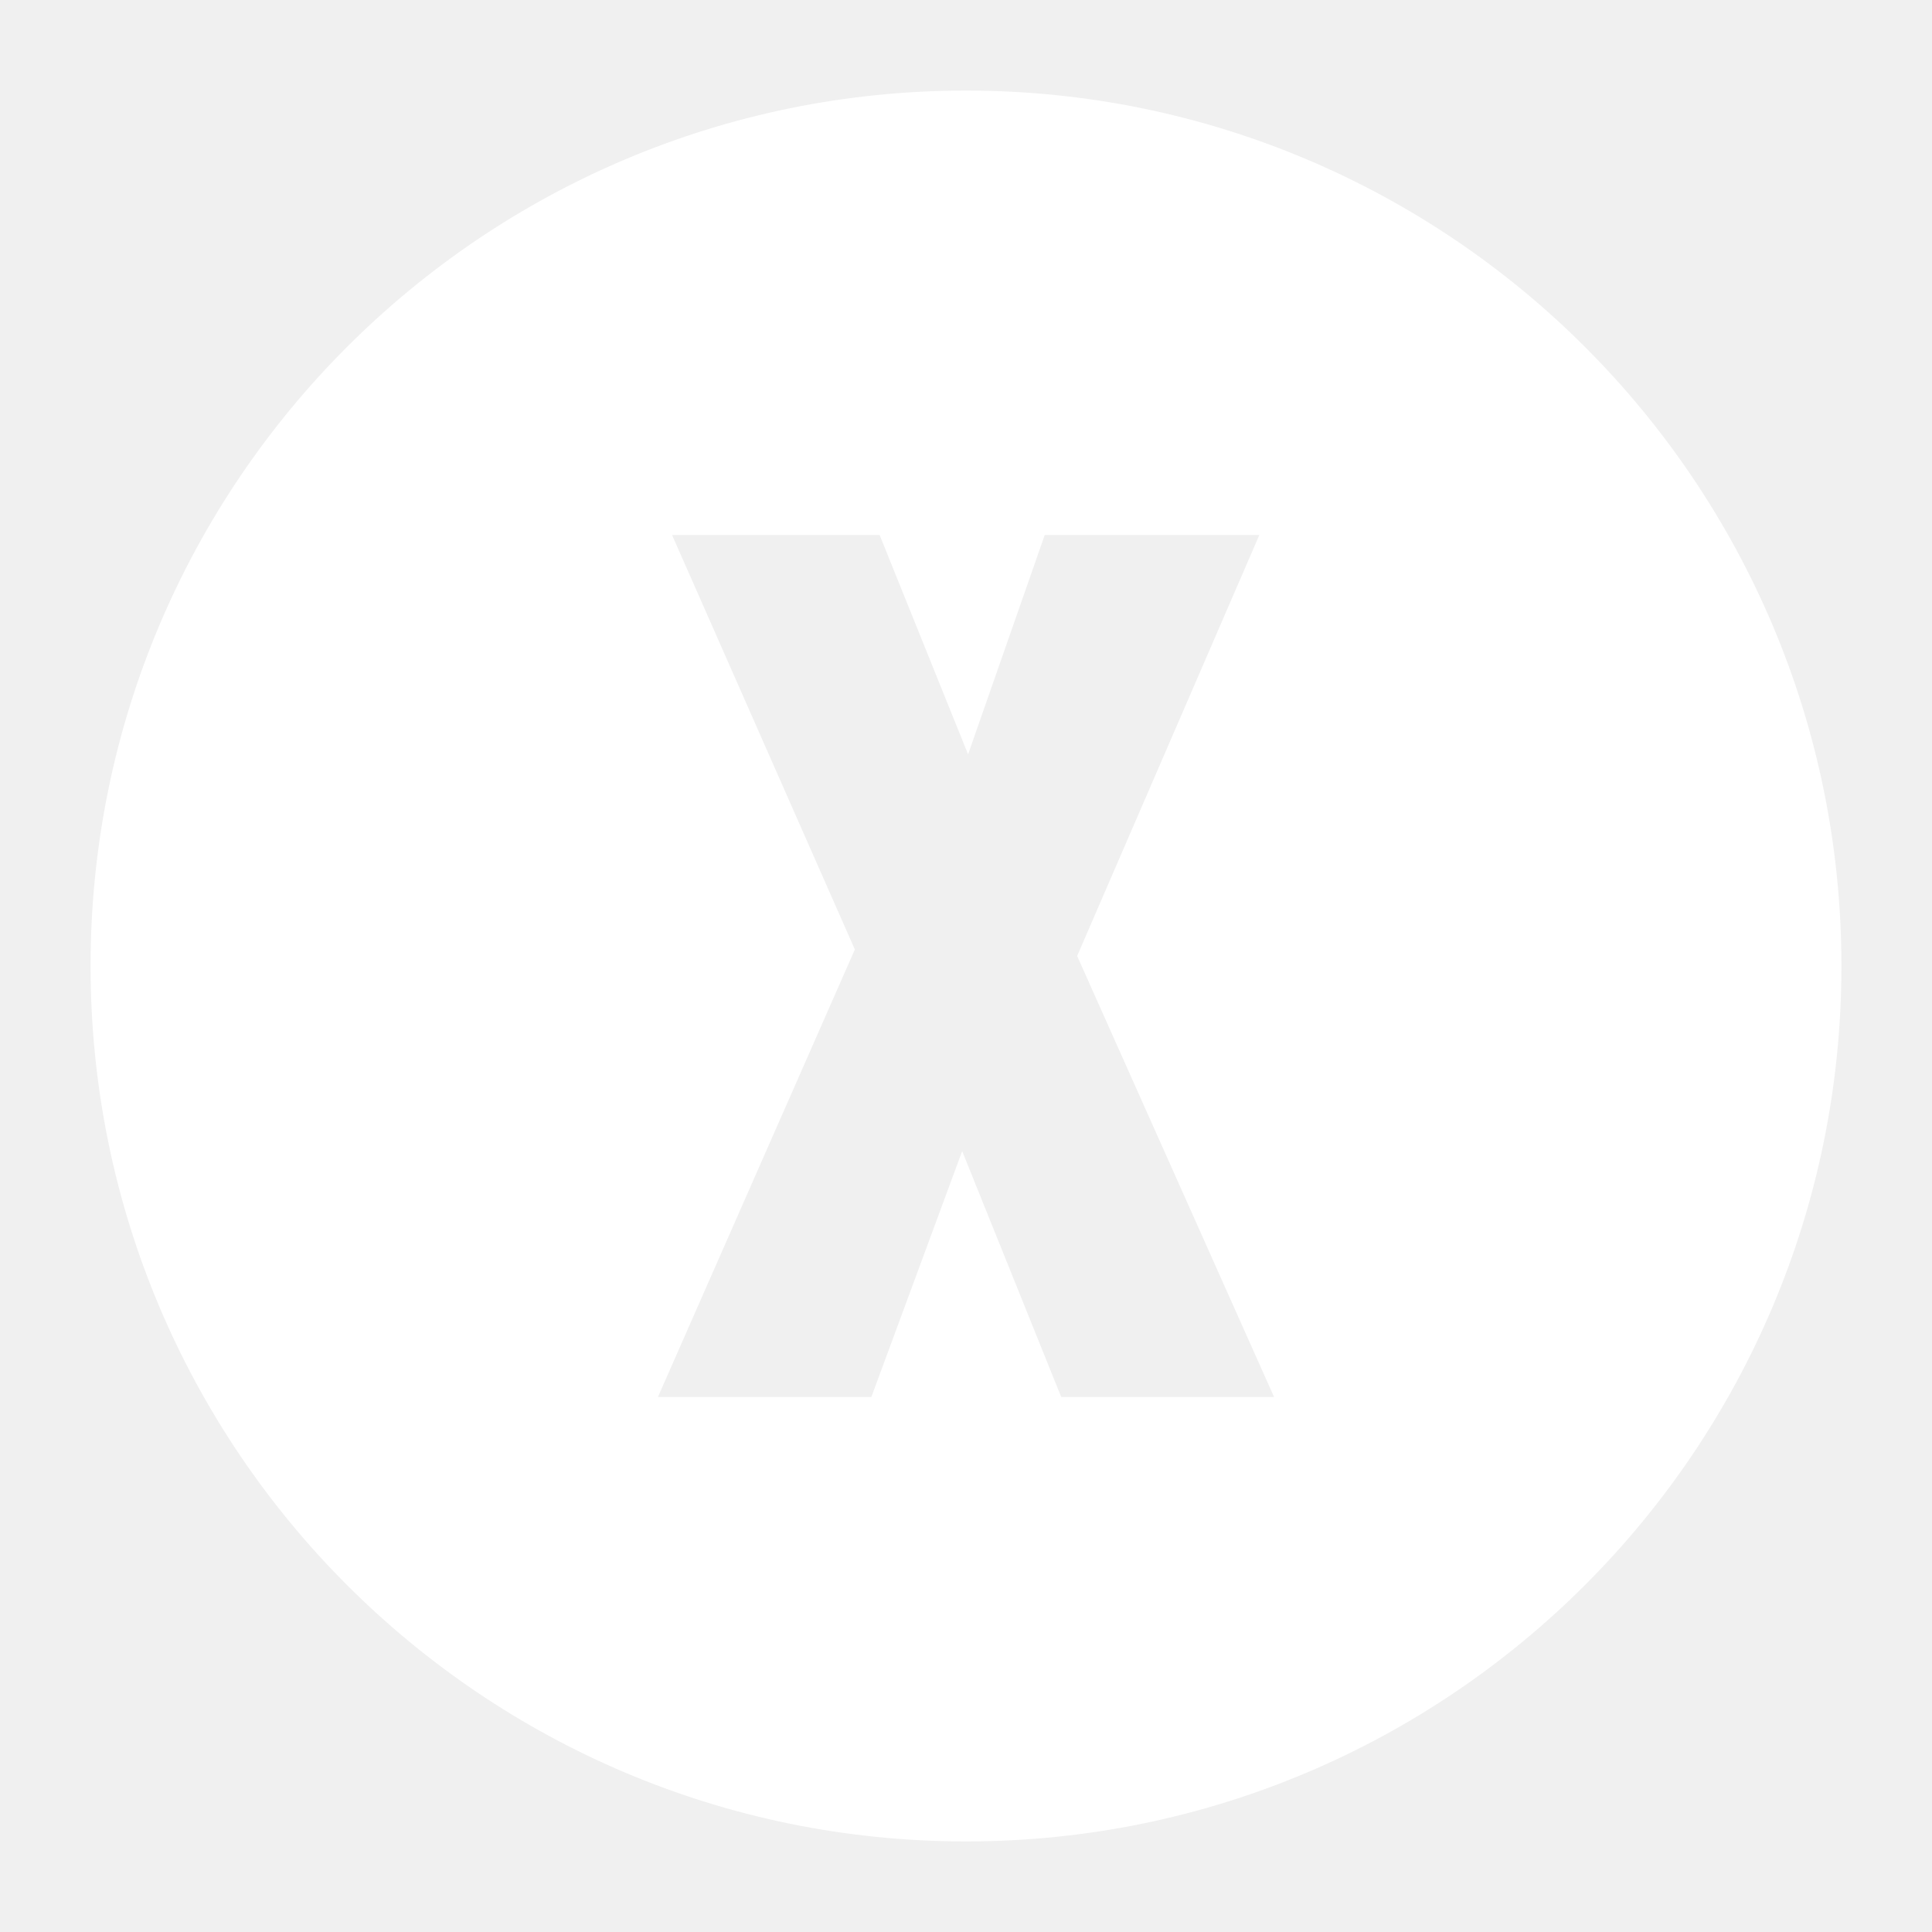
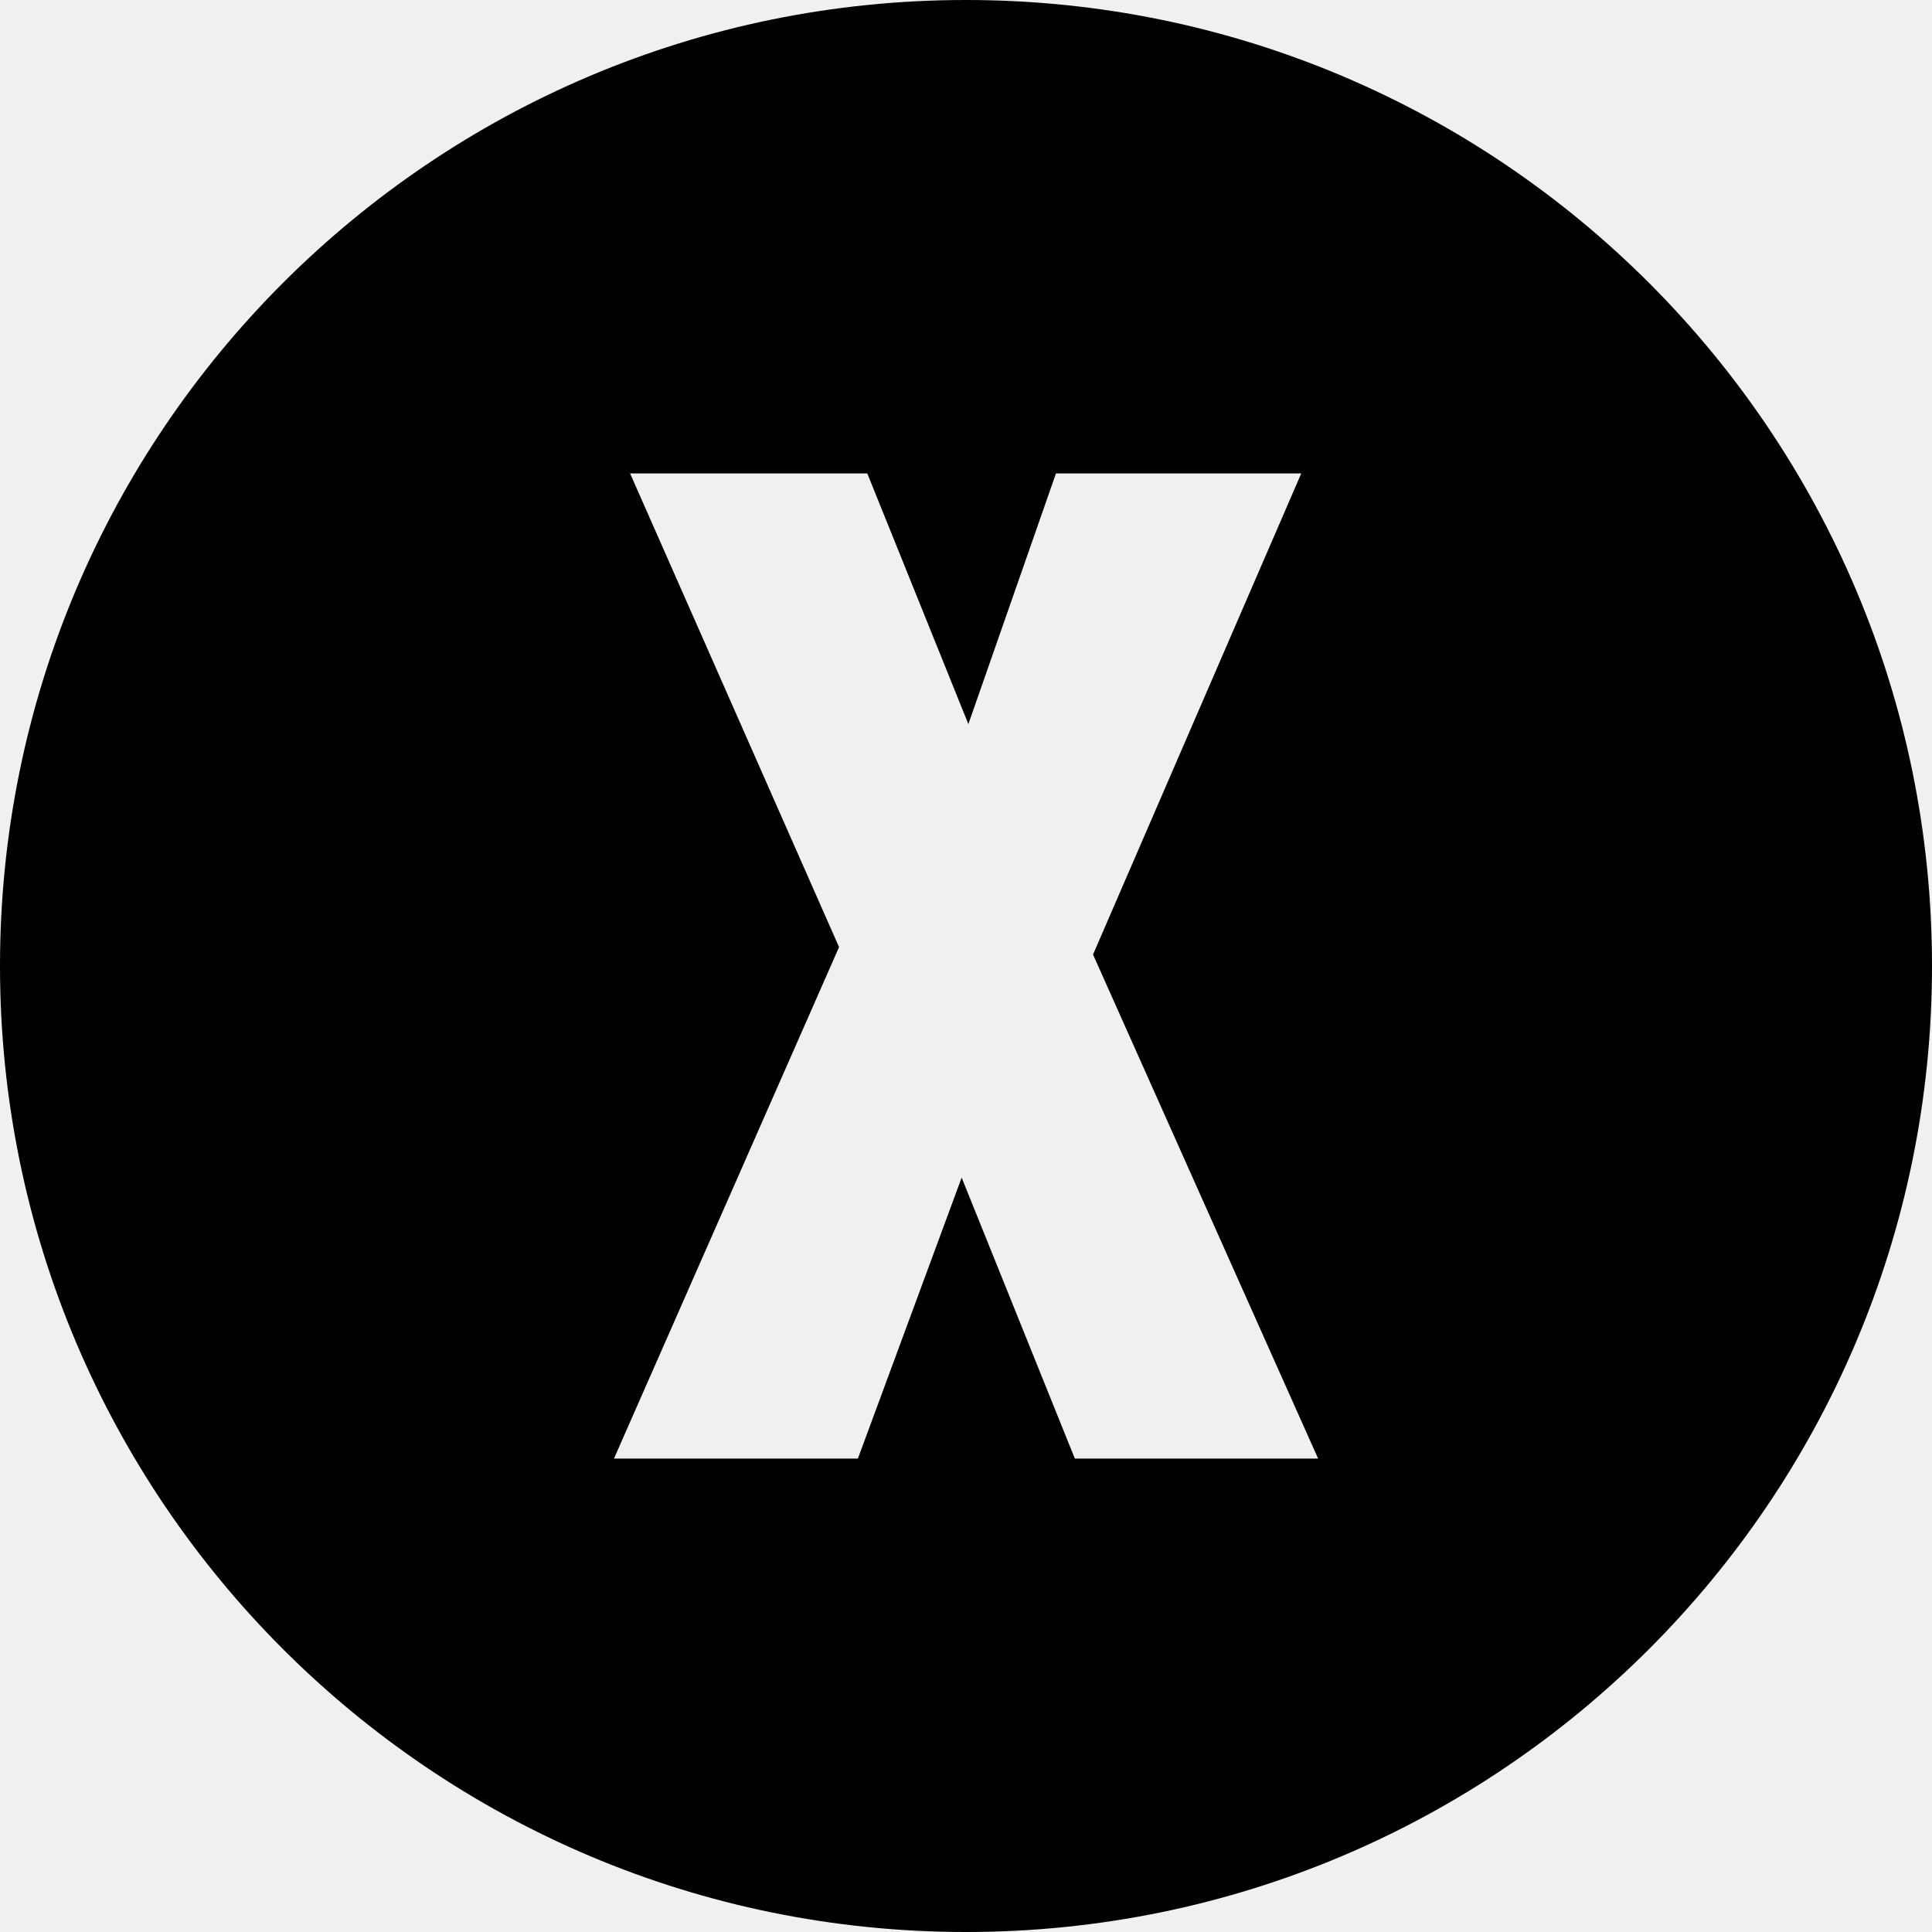
- <svg xmlns="http://www.w3.org/2000/svg" width="64" height="64" version="1.1" viewBox="0 0 64 64">
-   <circle id="outline" cx="32" cy="32" r="28" fill="none" stroke="#fff" stroke-width="2" />
-   <path id="button_x" d="m32 4a28 28 0 0 0-28 28 28 28 0 0 0 28 28 28 28 0 0 0 28-28 28 28 0 0 0-28-28zm-9.736 13.723h6.875l2.93 7.266 2.539-7.266h7.109l-6.035 13.945 6.523 14.609h-7.051l-3.281-8.145-3.008 8.145h-7.07l6.523-14.824-6.055-13.73z" fill="#fff" />
+ <svg xmlns="http://www.w3.org/2000/svg" width="44" height="44">
+   <path d="M 22,0 A 22,22 0 0 0 0,22 22,22 0 0 0 22,44 22,22 0 0 0 44,22 22,22 0 0 0 22,0 Z m -7.65,10.782 h 5.402 l 2.302,5.709 1.995,-5.709 h 5.586 l -4.742,10.957 5.126,11.479 h -5.54 l -2.578,-6.399 -2.363,6.399 h -5.555 l 5.126,-11.648 z" />
</svg>
